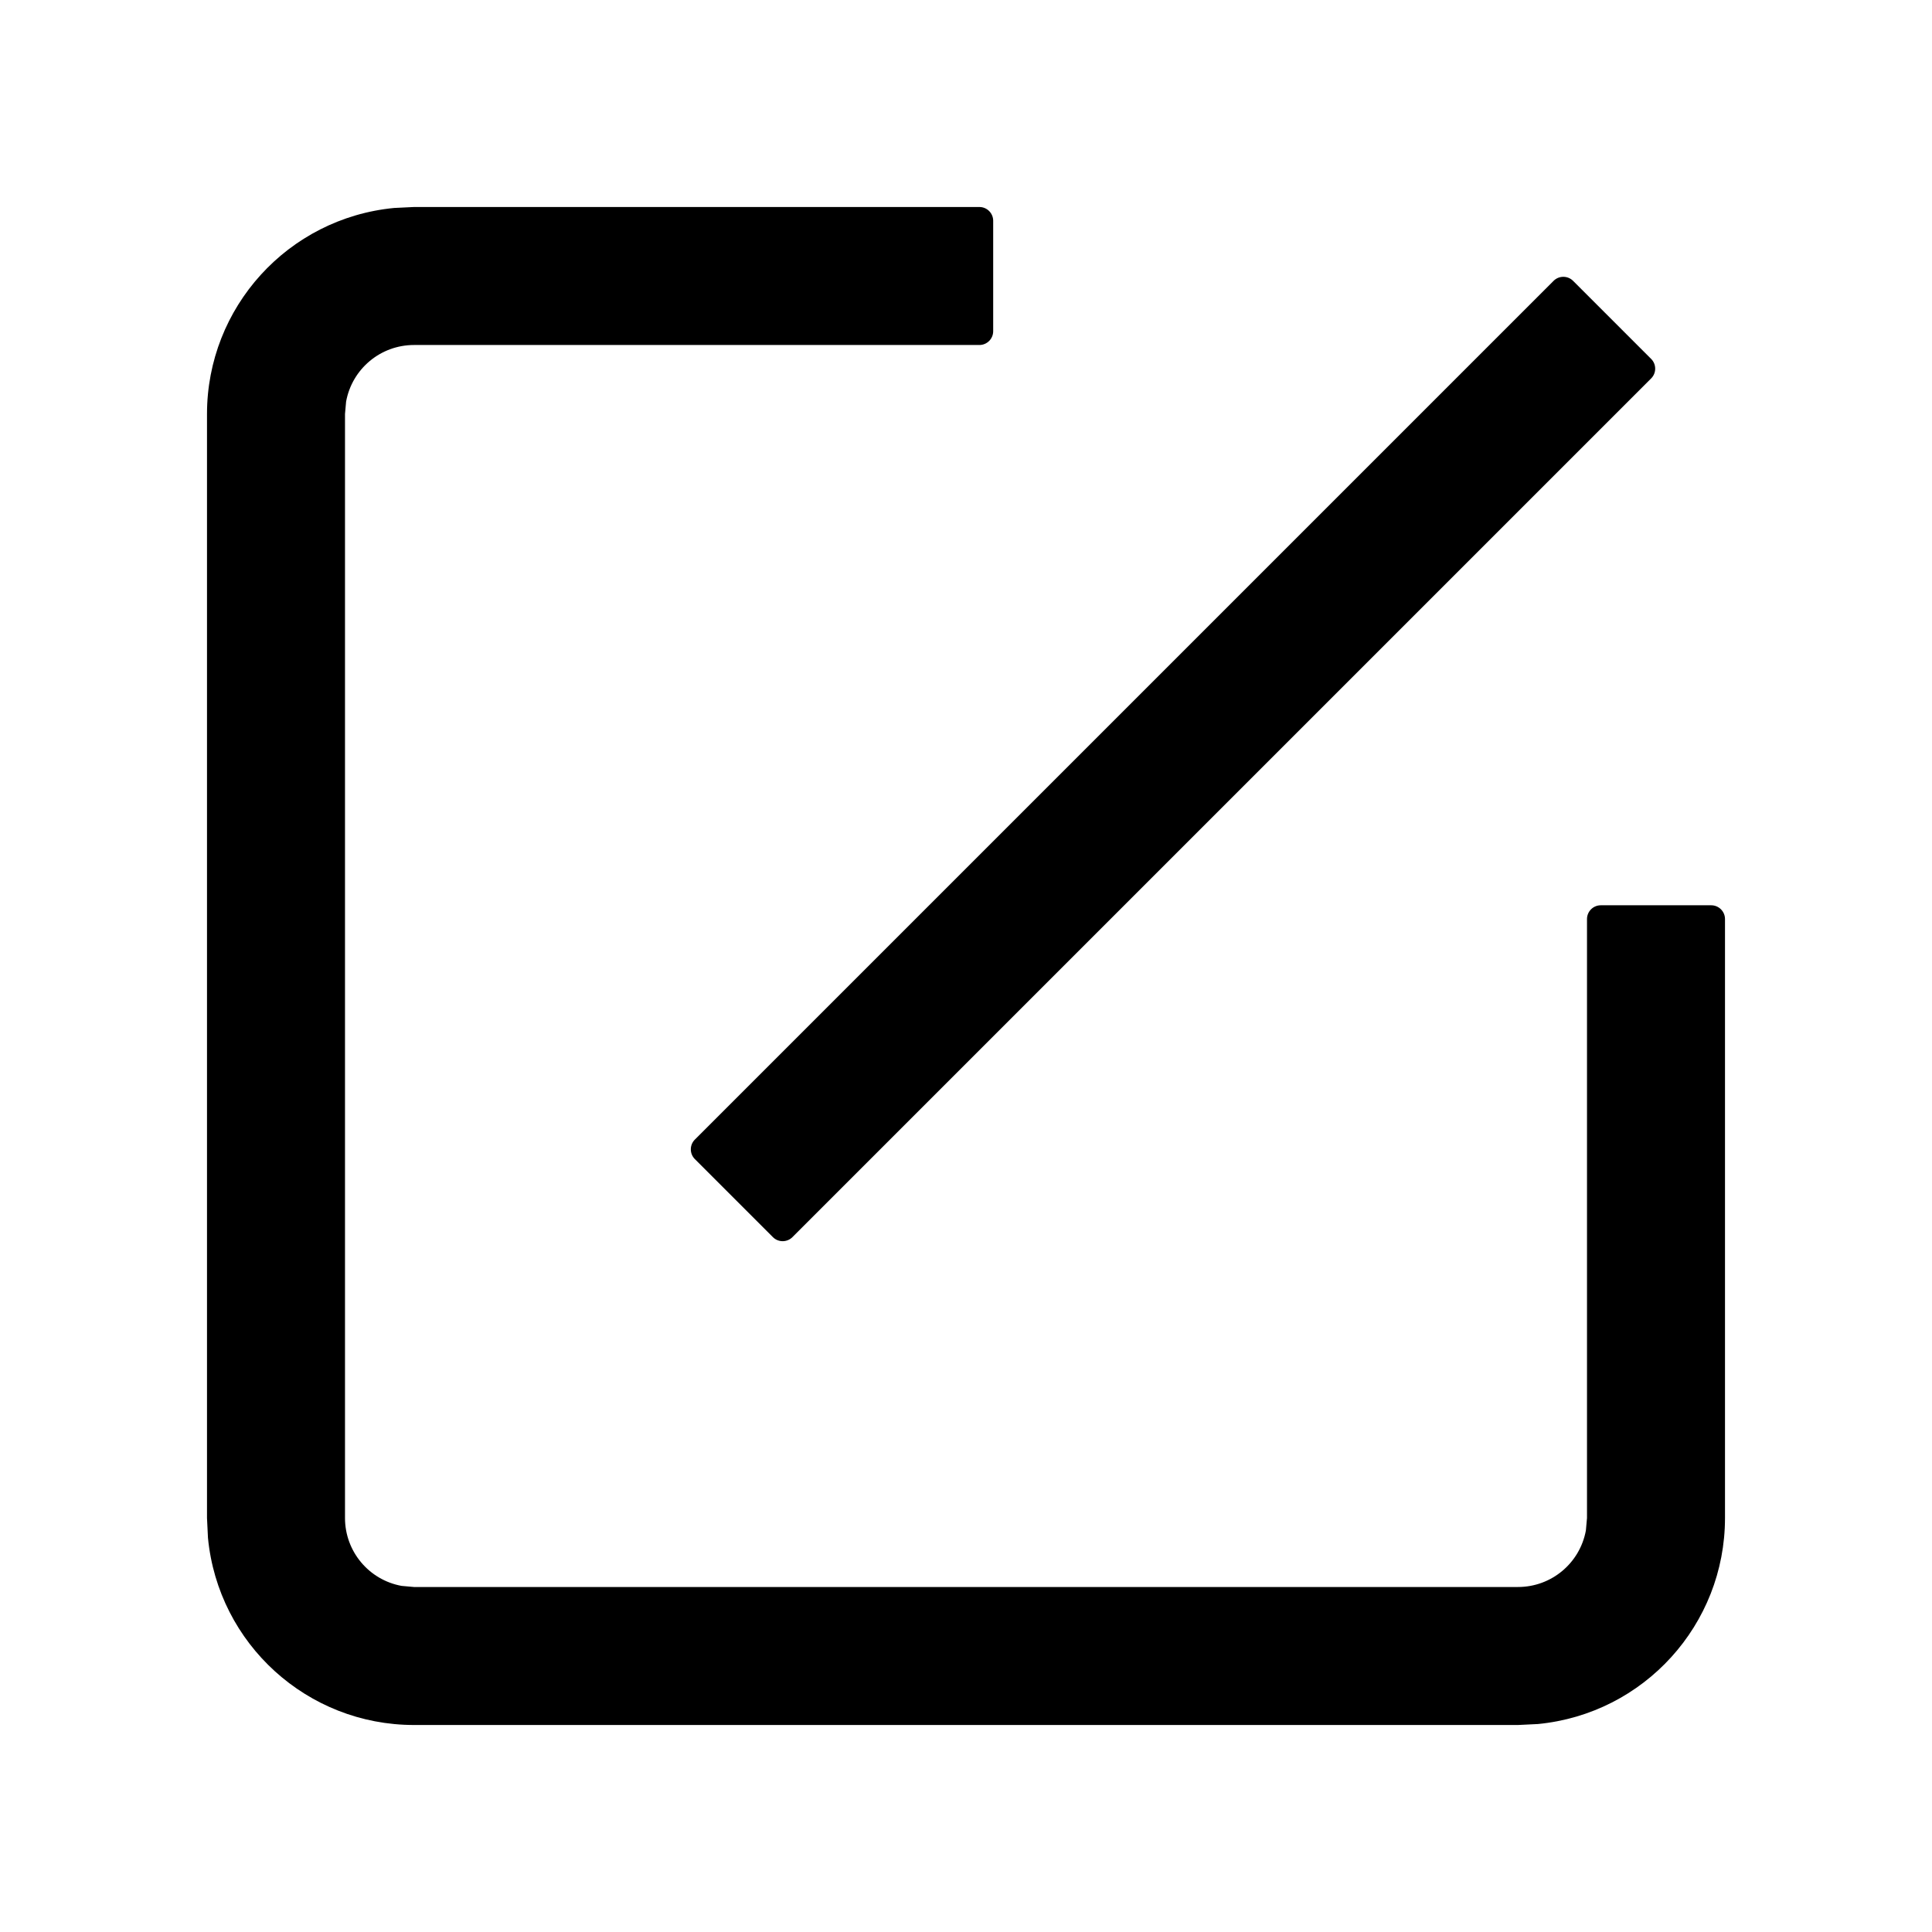
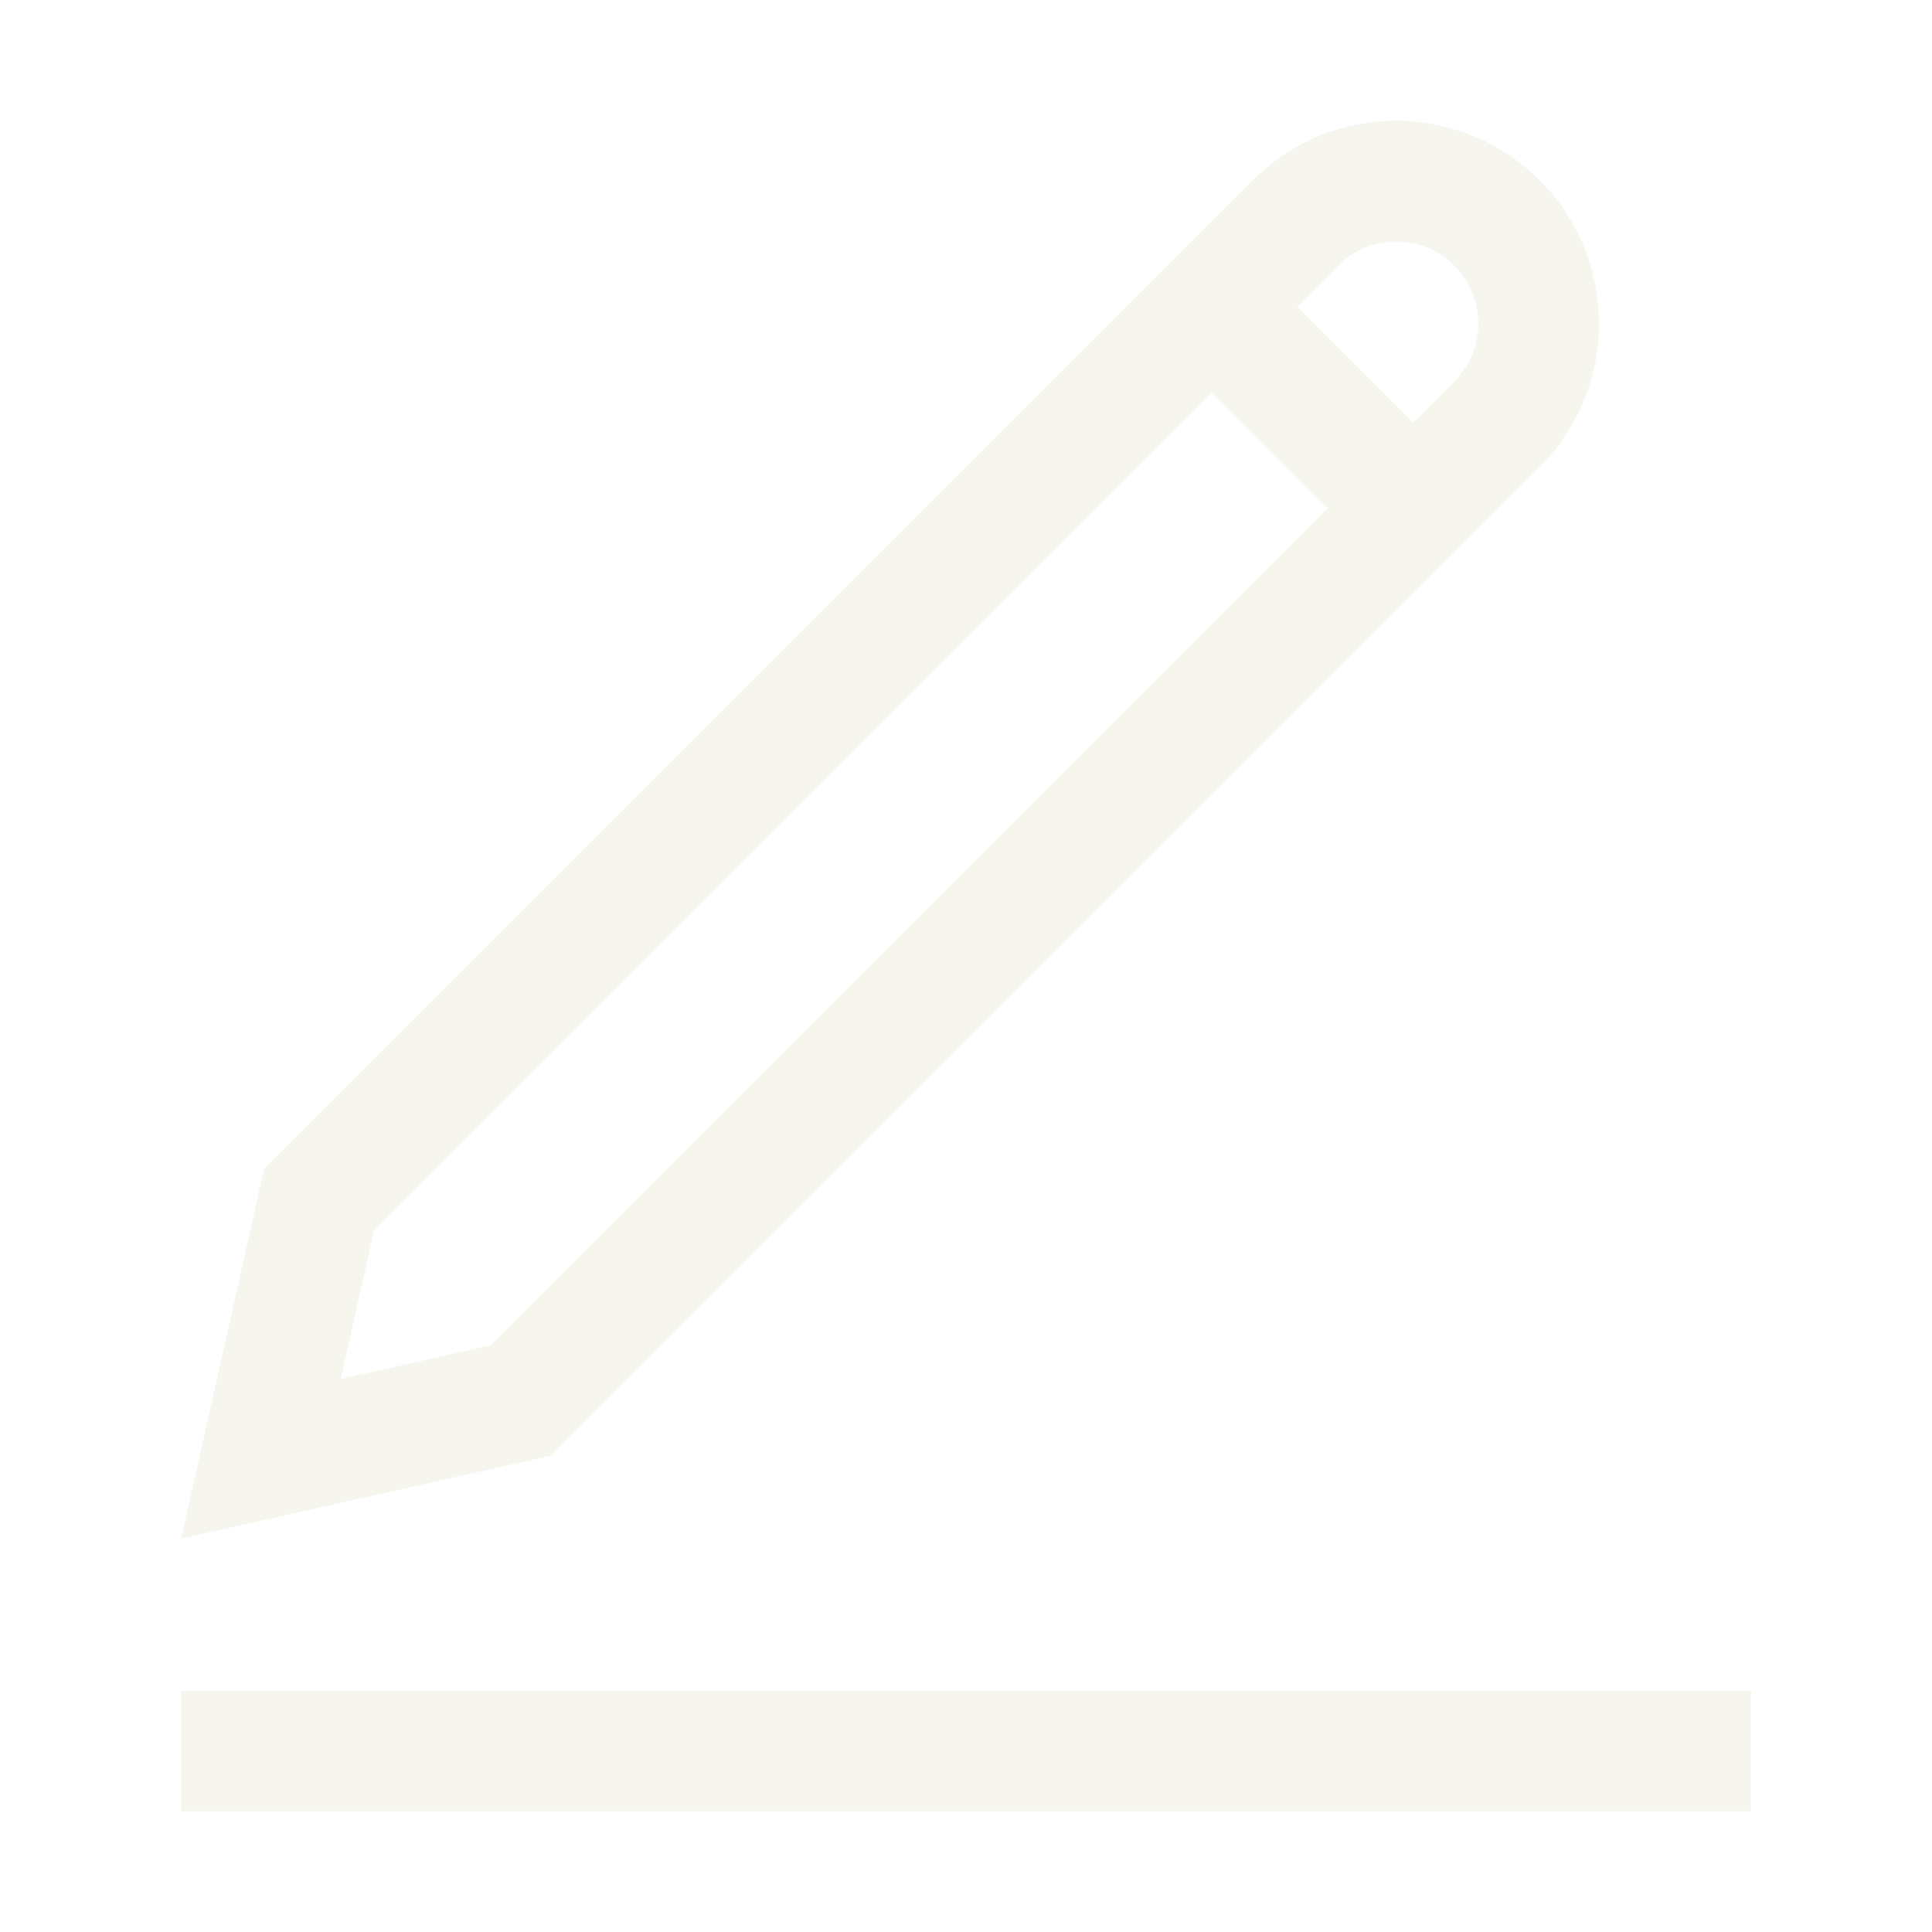
- <svg xmlns="http://www.w3.org/2000/svg" t="1701668695633" class="icon" viewBox="0 0 1024 1024" version="1.1" p-id="4232" width="64" height="64">
-   <path d="M526.41 117.029v58.514a7.314 7.314 0 0 1-7.315 7.314H219.429a36.571 36.571 0 0 0-35.987 29.989l-0.585 6.583V804.57a36.571 36.571 0 0 0 29.989 35.987l6.583 0.585H804.57a36.571 36.571 0 0 0 35.987-29.989l0.585-6.583v-317.44a7.314 7.314 0 0 1 7.314-7.314h58.514a7.314 7.314 0 0 1 7.315 7.314v317.44a109.714 109.714 0 0 1-99.182 109.203l-10.533 0.512H219.43a109.714 109.714 0 0 1-109.203-99.182l-0.512-10.533V219.43a109.714 109.714 0 0 1 99.182-109.203l10.533-0.512h299.666a7.314 7.314 0 0 1 7.314 7.315z m307.345 31.817l41.4 41.399a7.314 7.314 0 0 1 0 10.313L419.985 655.726a7.314 7.314 0 0 1-10.313 0l-41.399-41.4a7.314 7.314 0 0 1 0-10.312l455.168-455.168a7.314 7.314 0 0 1 10.313 0z" p-id="4233" />
+ <svg xmlns="http://www.w3.org/2000/svg" t="1703038875920" class="icon" viewBox="0 0 1024 1024" version="1.1" p-id="23653" width="64" height="64">
+   <path d="M816 247.5c42-42 42-110.1 0-152-21-21-48.5-31.5-76-31.5s-55 10.5-76 31.5l-524 524-44 196 196-44 524-524zM740 128c11.6 0 22.5 4.5 30.8 12.7 8.2 8.2 12.7 19.1 12.7 30.8 0 11.6-4.5 22.5-12.7 30.8L749.1 224l-61.5-61.5 21.8-21.8c8-8.2 19-12.7 30.6-12.7zM180.6 730.9l17.8-79.3 443.9-443.9 61.5 61.5-443.9 443.9-79.3 17.8zM96 896h832v64H96z" fill="#F6F6EE" p-id="23654" />
</svg>
